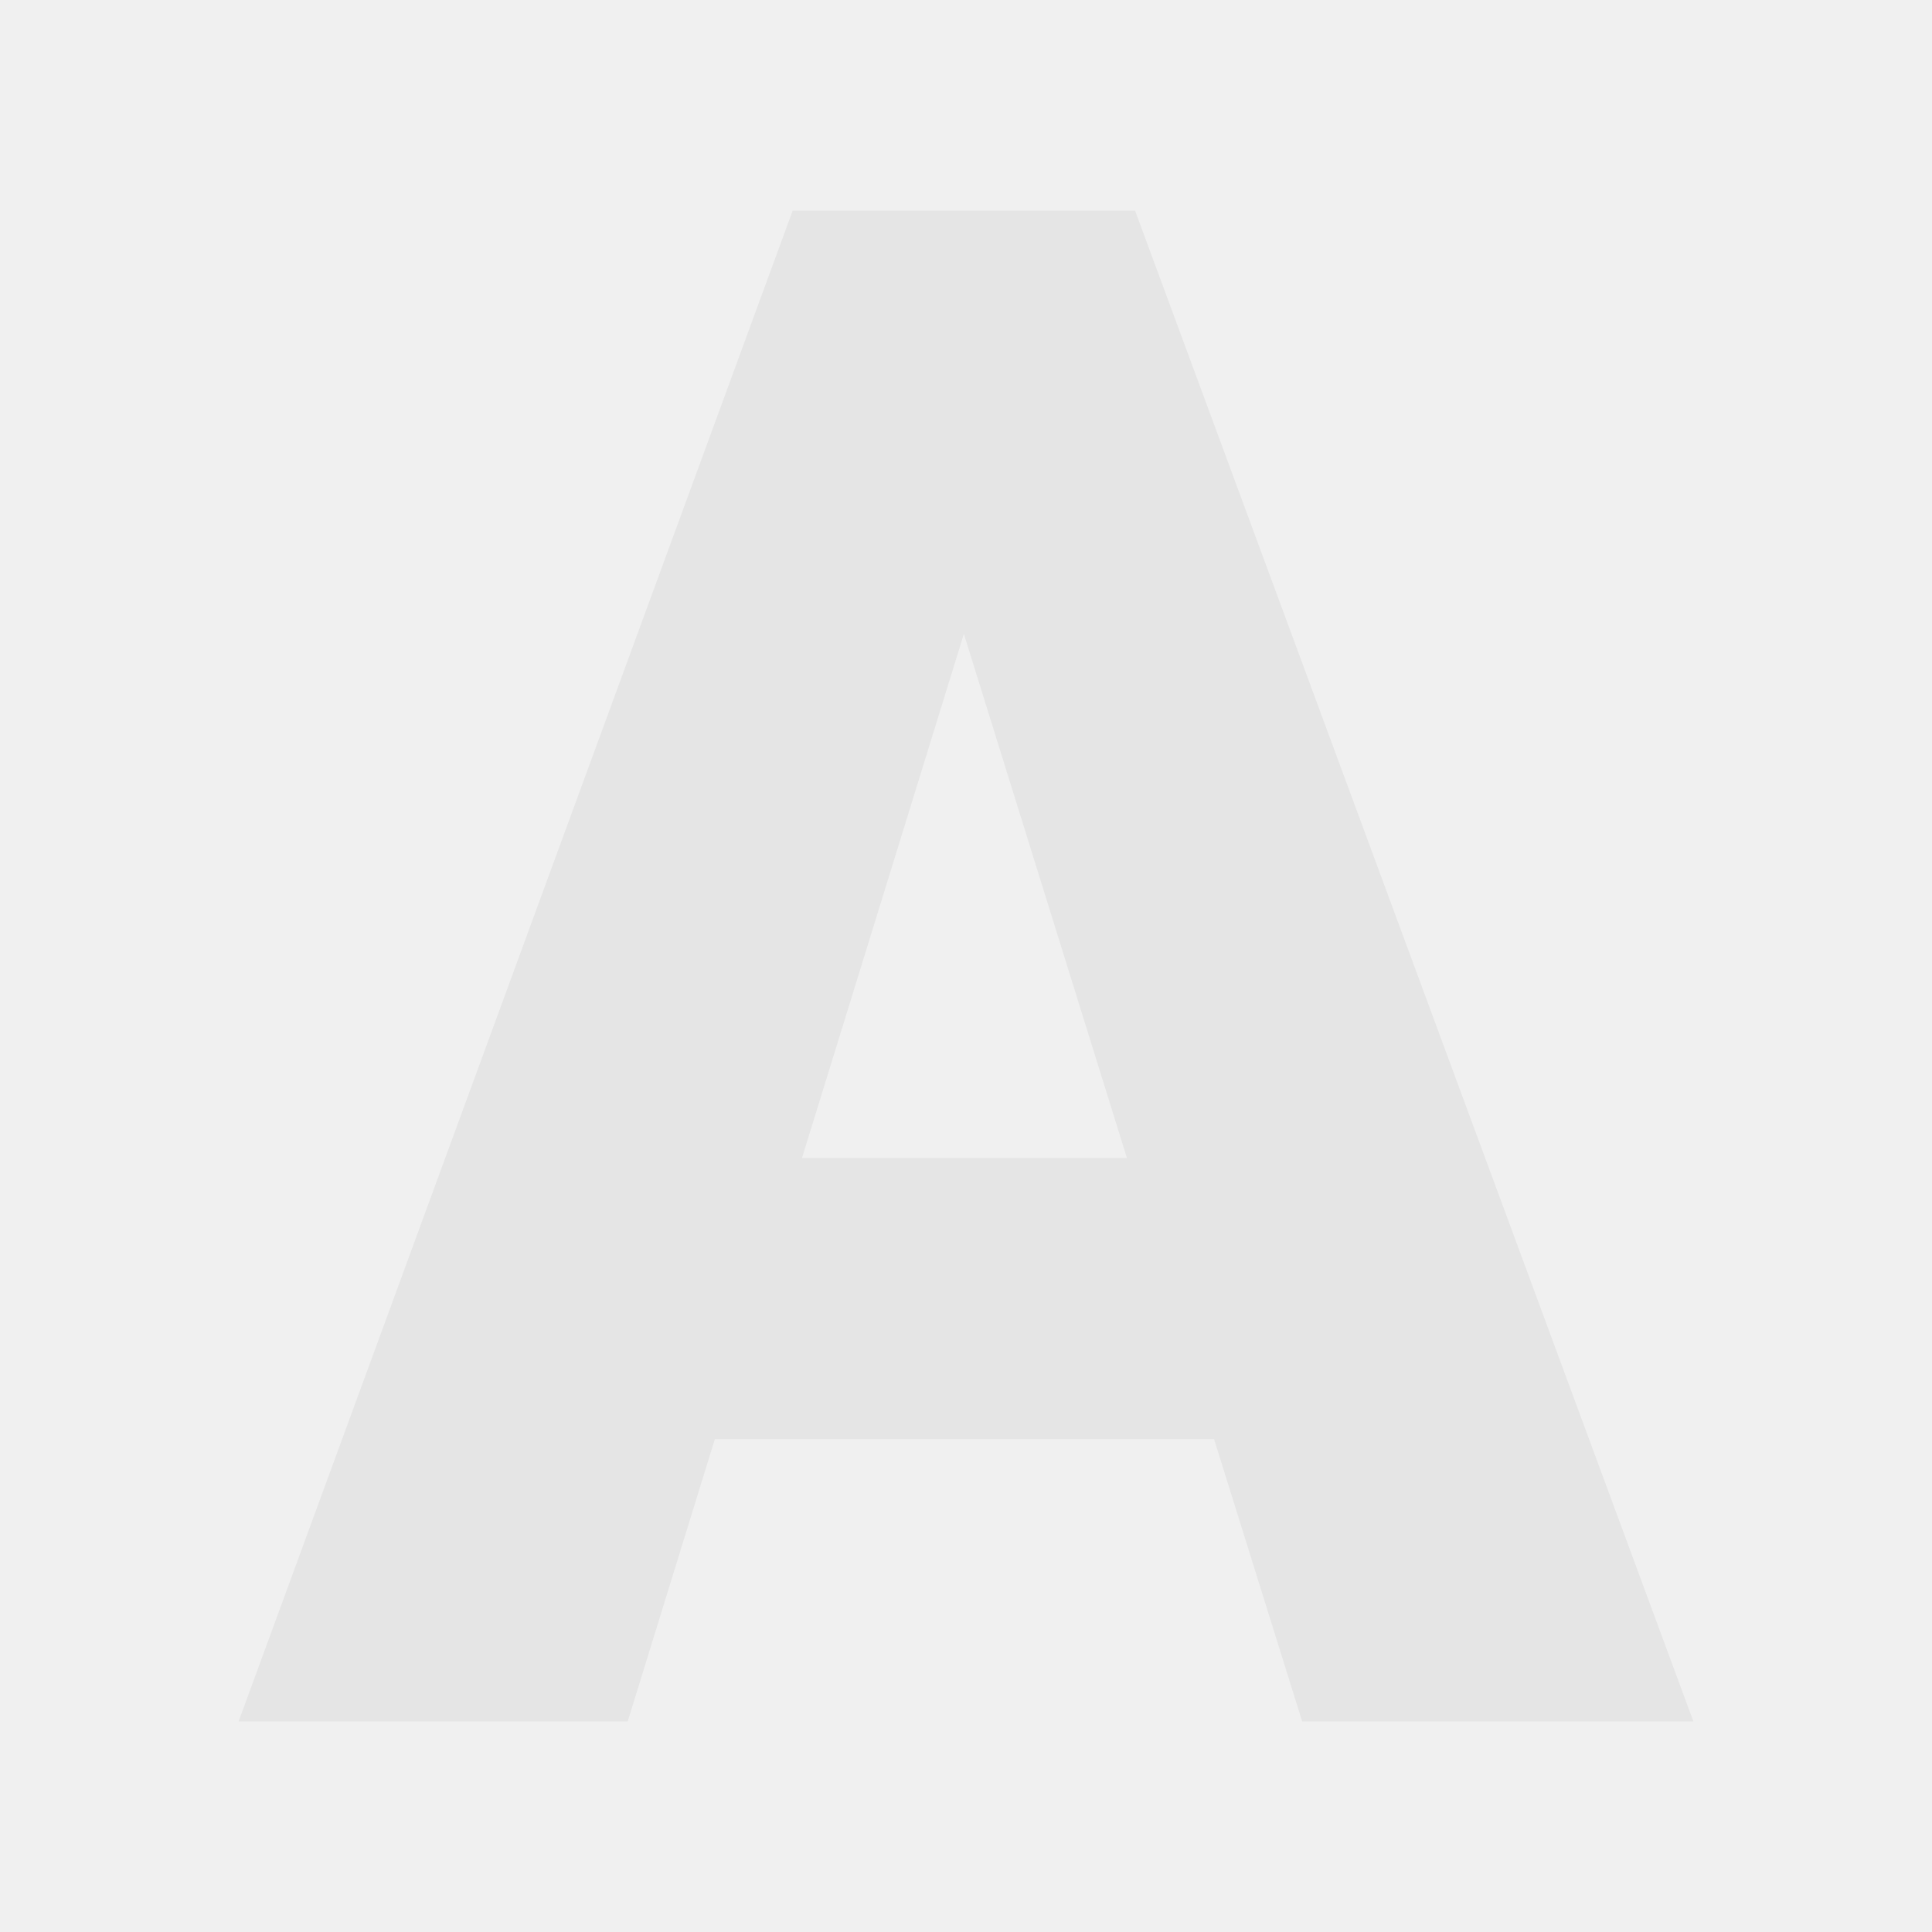
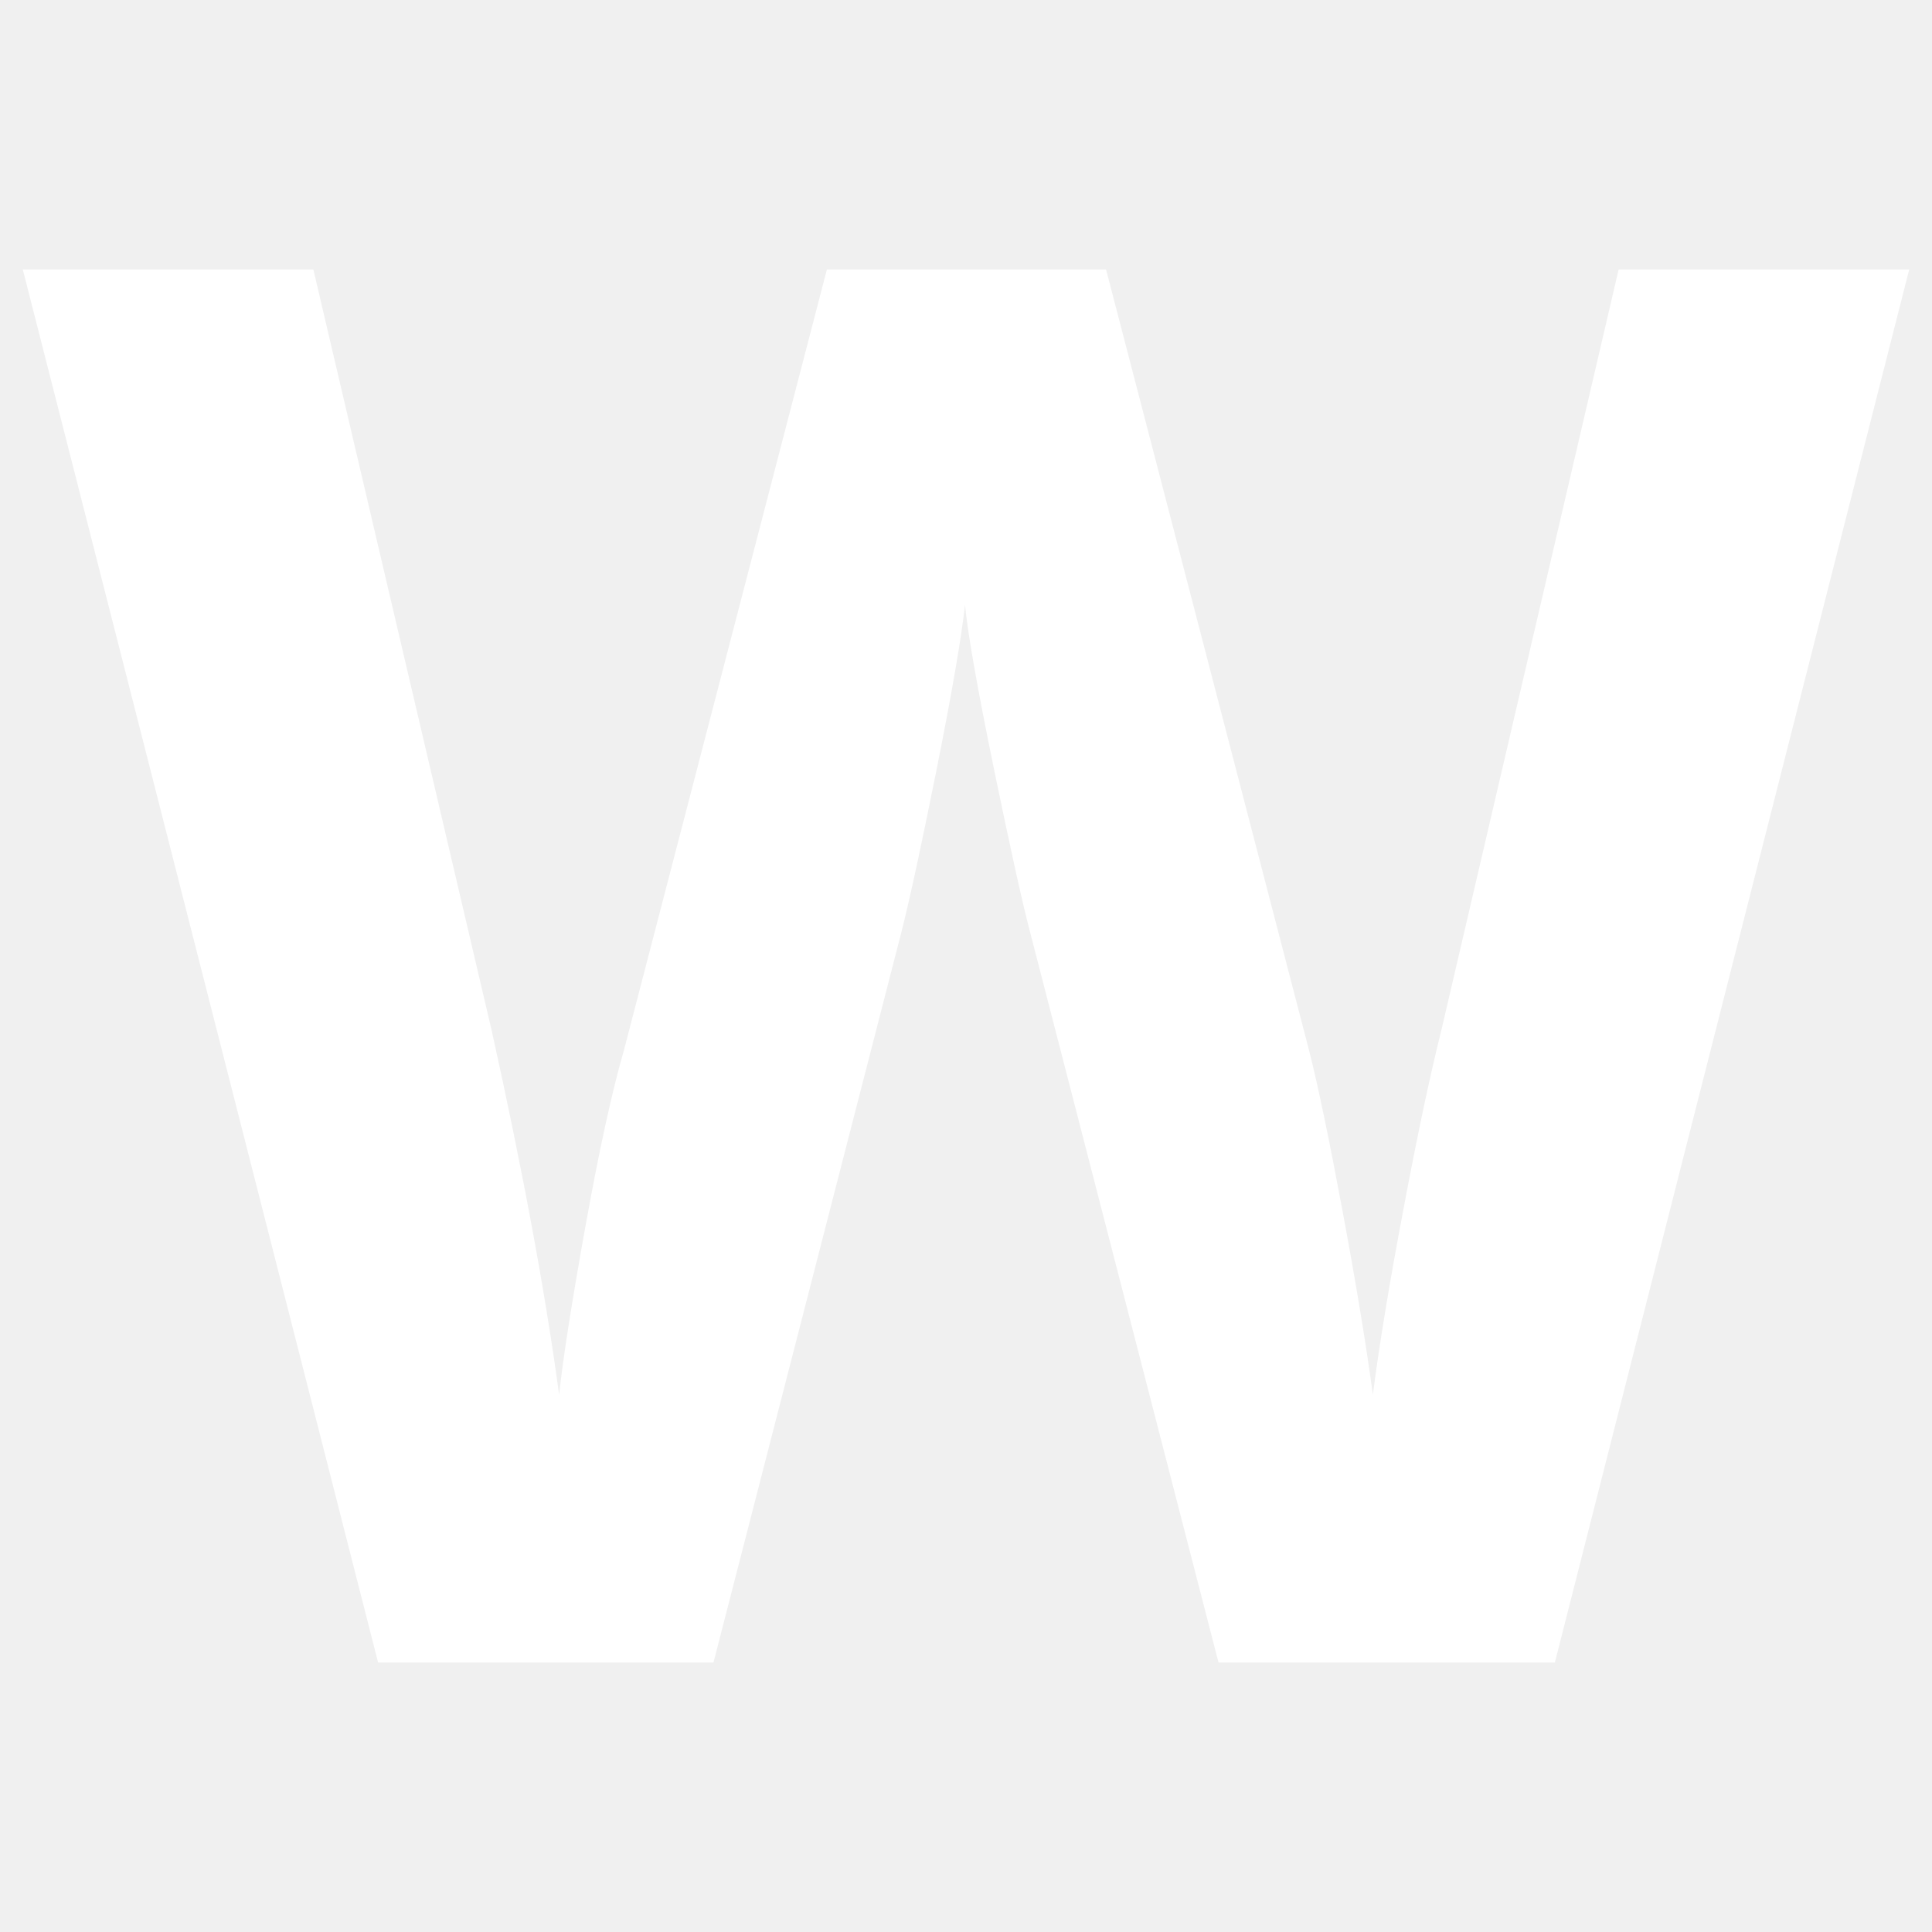
<svg xmlns="http://www.w3.org/2000/svg" width="256" height="256" viewBox="0 0 100 100">
-   <path fill="#e5e5e5" d="M67.40 89.10L62.84 74.49L37.00 74.49L32.49 89.10L12.35 89.10L41.03 10.90L58.75 10.90L87.65 89.10L67.40 89.10ZM49.89 32.81L41.51 59.94L58.33 59.94L49.89 32.81Z" />
+   <path fill="#fff" d="M98.82 13.95L80.48 86.05L63.07 86.05L53.30 48.18Q52.76 46.15 51.45 39.82Q50.15 33.48 49.95 31.31L49.95 31.31Q49.65 33.97 48.47 39.87Q47.29 45.76 46.65 48.27L46.65 48.27L36.93 86.05L19.57 86.05L1.18 13.95L16.22 13.95L25.44 53.30Q27.86 64.20 28.94 72.19L28.94 72.19Q29.24 69.38 30.30 63.49Q31.36 57.59 32.30 54.34L32.30 54.34L42.80 13.95L57.25 13.95L67.75 54.34Q68.44 57.05 69.48 62.63Q70.52 68.20 71.06 72.19L71.06 72.19Q71.55 68.35 72.64 62.60Q73.72 56.85 74.61 53.30L74.61 53.30L83.78 13.95L98.82 13.95Z" />
</svg>
